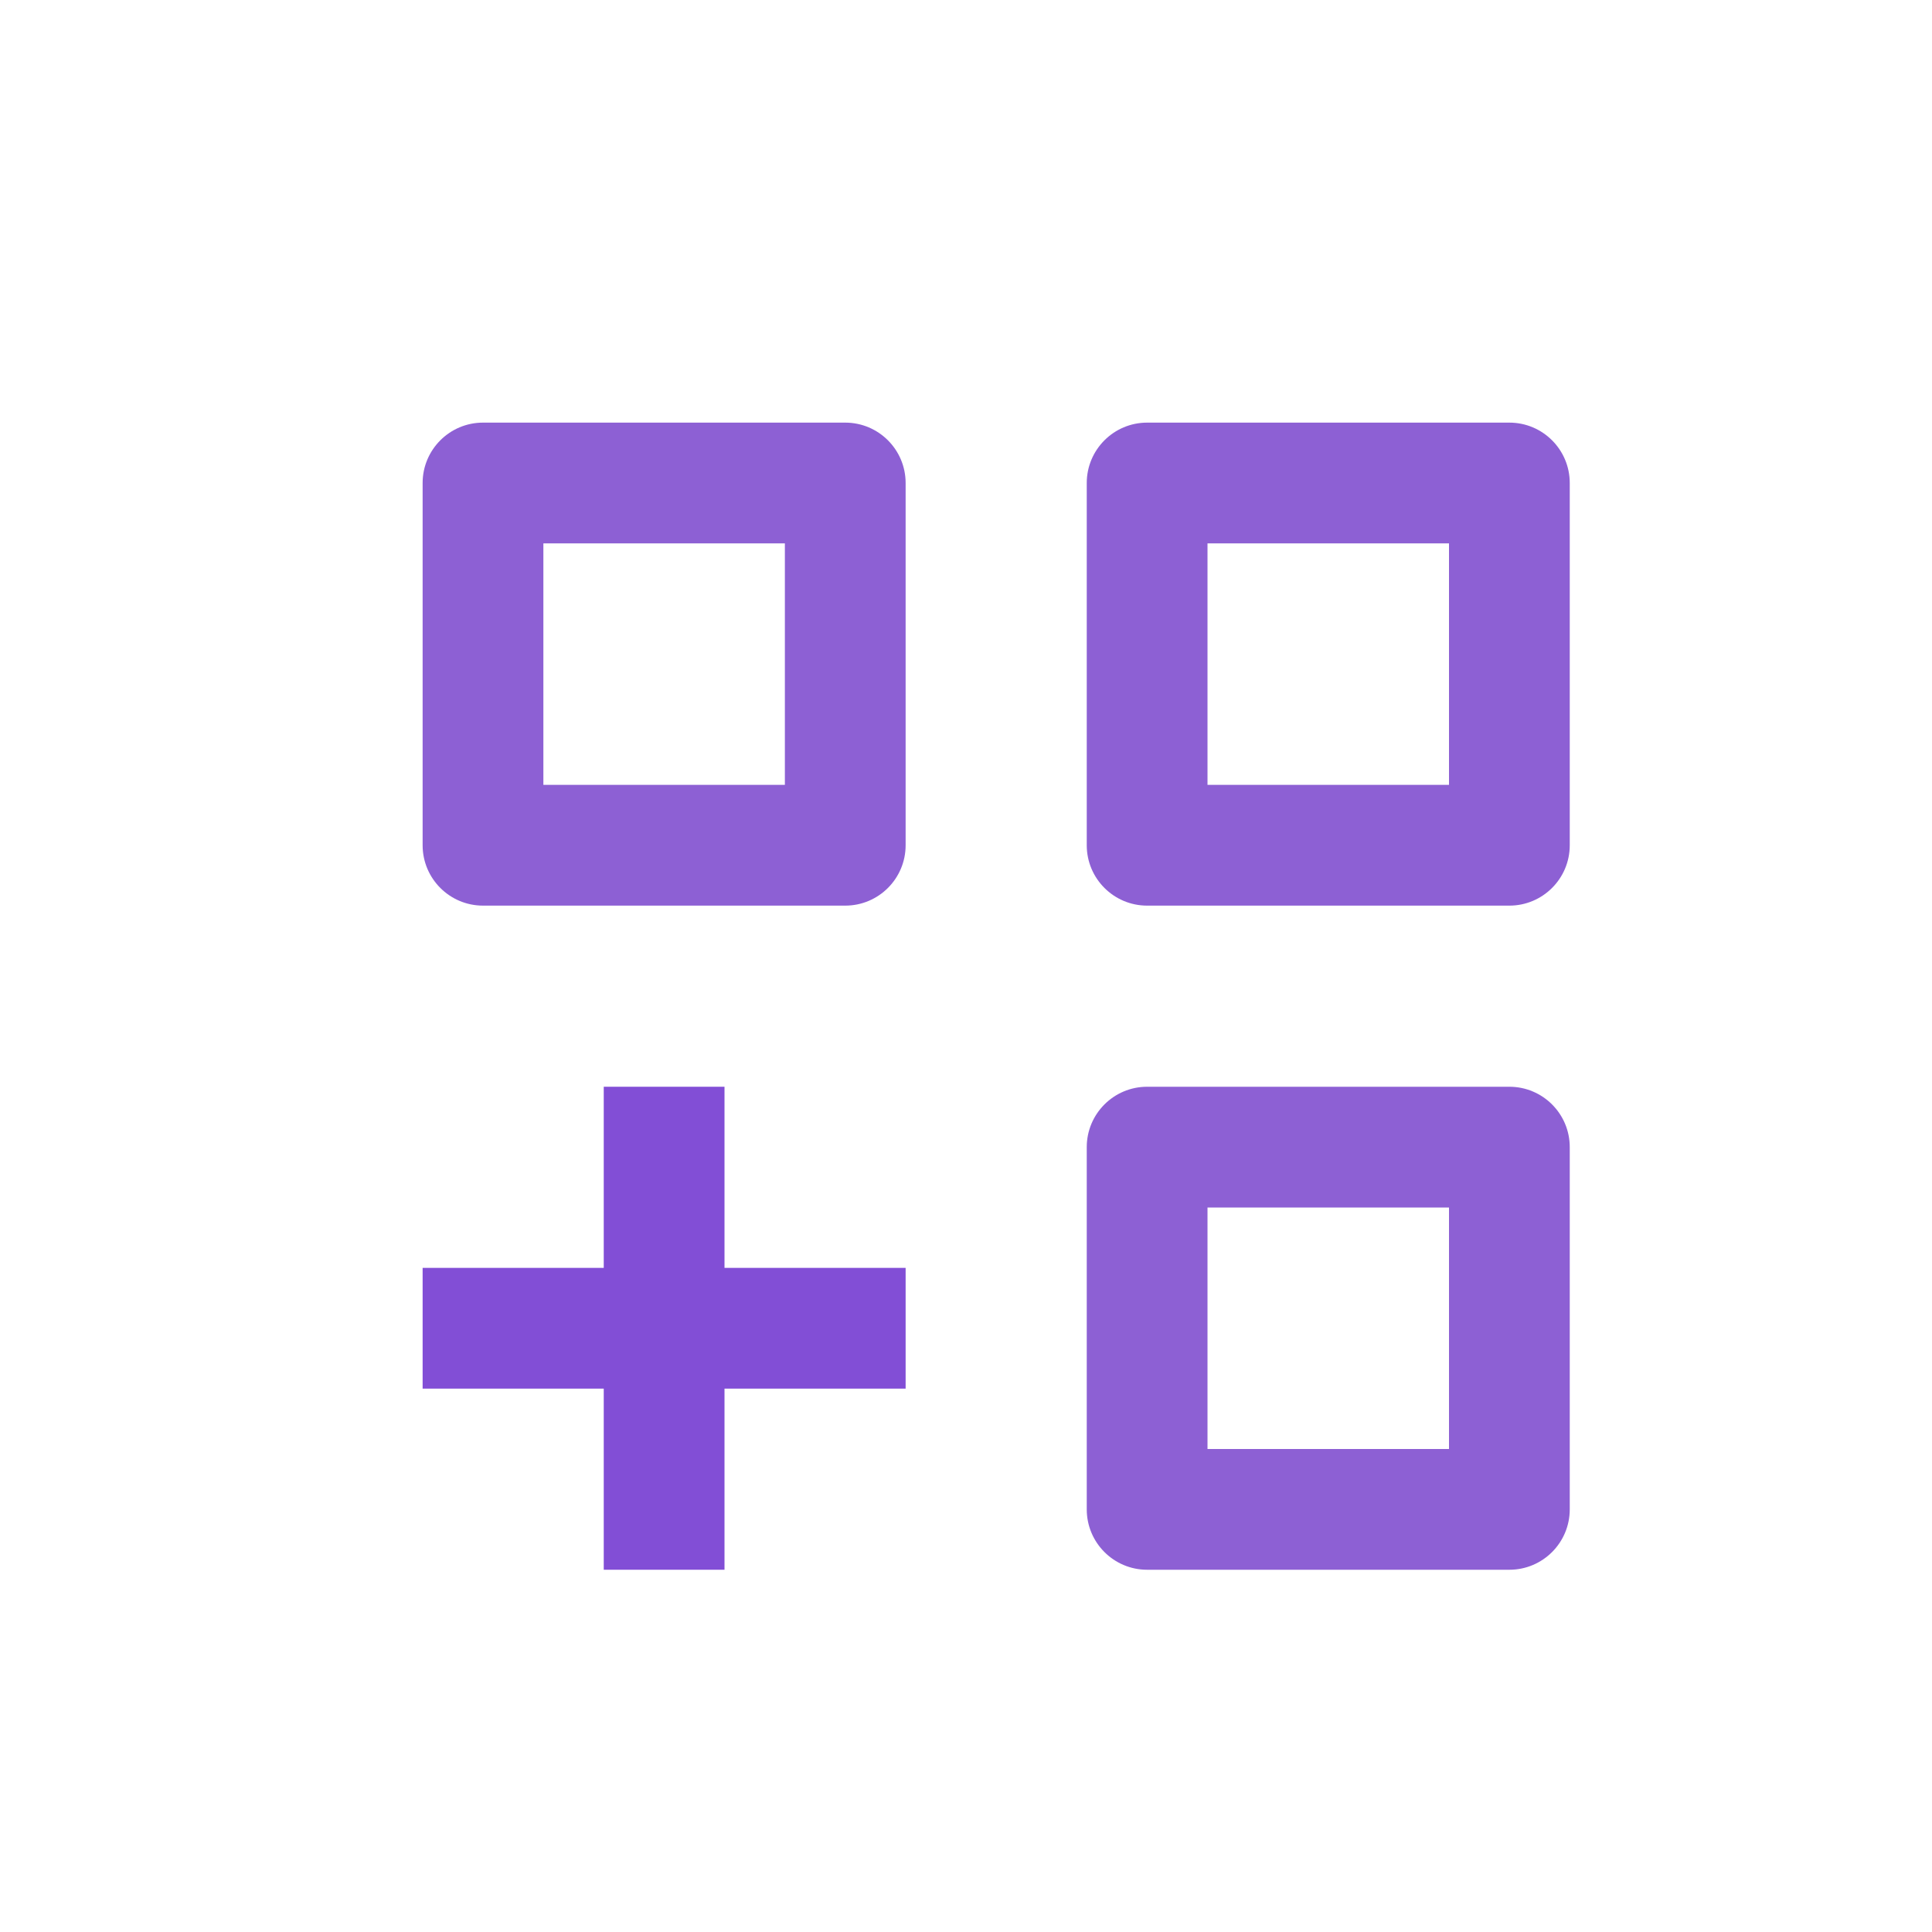
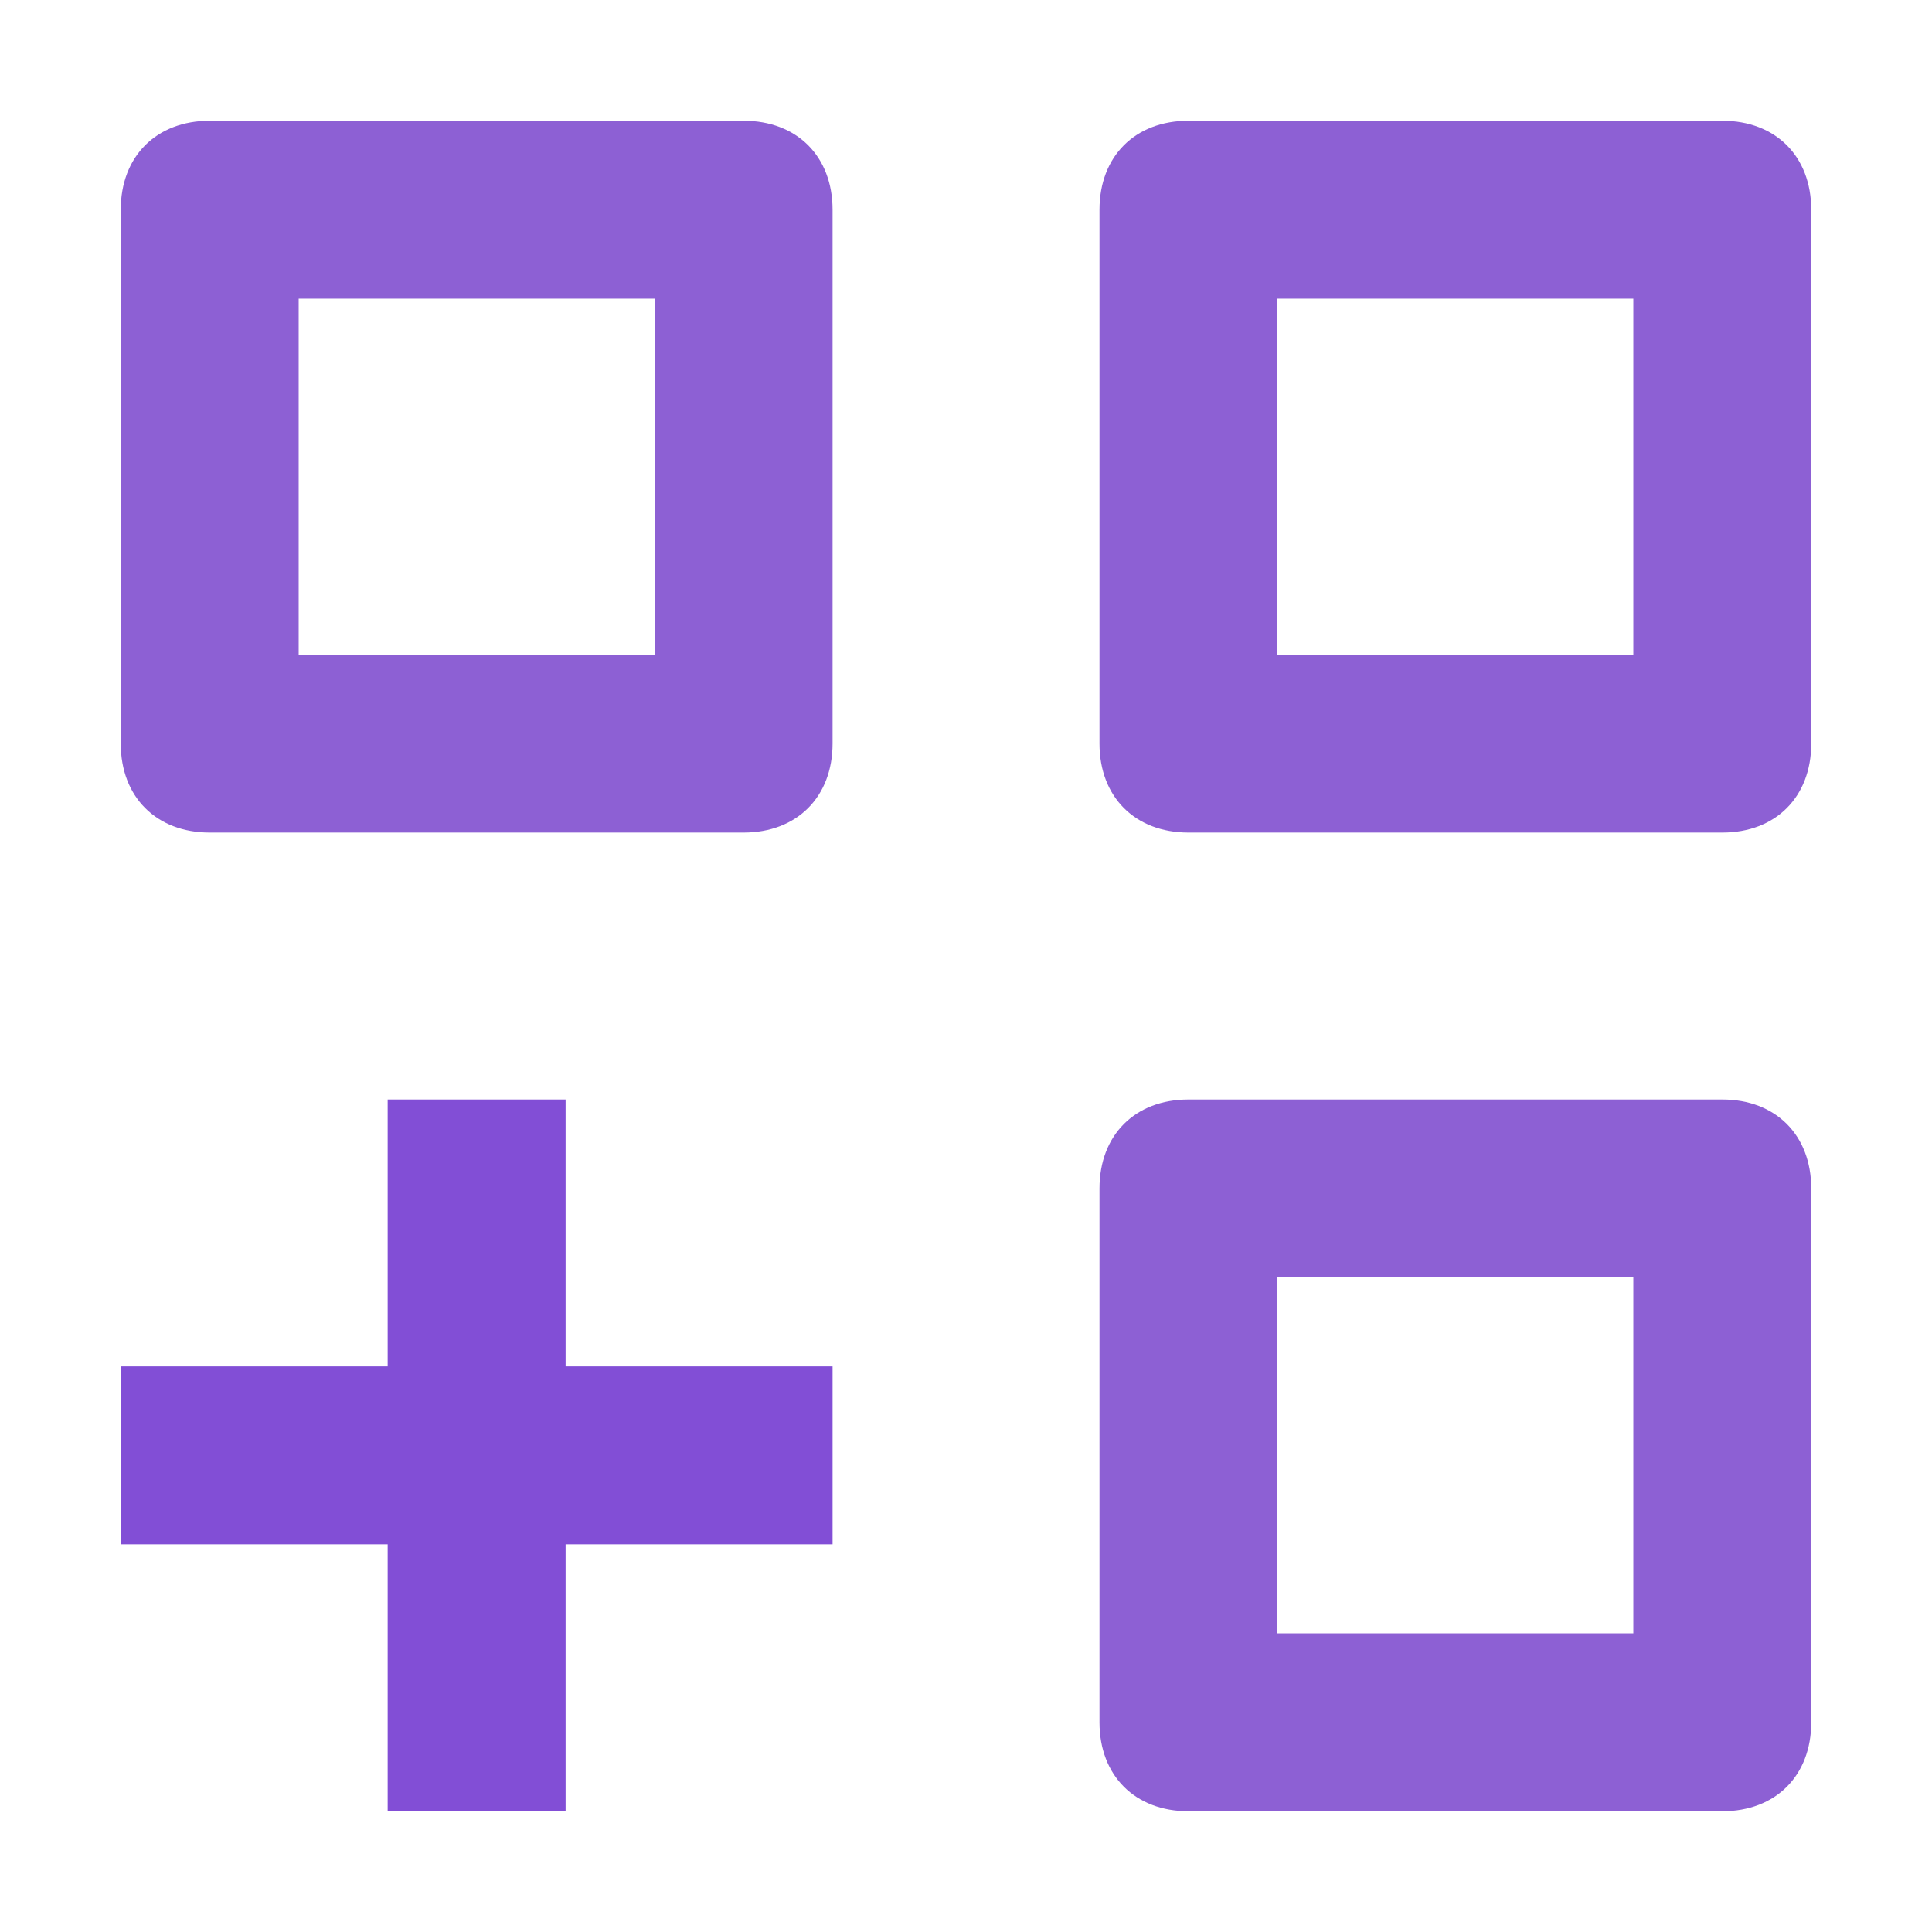
<svg xmlns="http://www.w3.org/2000/svg" width="32" height="32" viewBox="0 0 32 32" fill="none">
-   <path fill-rule="evenodd" clip-rule="evenodd" d="M20 9V13H24V9H20ZM19 7C18.448 7 18 7.448 18 8V14C18 14.552 18.448 15 19 15H25C25.552 15 26 14.552 26 14V8C26 7.448 25.552 7 25 7H19Z" fill="#8D60D4" />
-   <path fill-rule="evenodd" clip-rule="evenodd" d="M20 20V24H24V20H20ZM19 18C18.448 18 18 18.448 18 19V25C18 25.552 18.448 26 19 26H25C25.552 26 26 25.552 26 25V19C26 18.448 25.552 18 25 18H19Z" fill="#8D60D4" />
-   <path fill-rule="evenodd" clip-rule="evenodd" d="M9 9V13H13V9H9ZM8 7C7.448 7 7 7.448 7 8V14C7 14.552 7.448 15 8 15H14C14.552 15 15 14.552 15 14V8C15 7.448 14.552 7 14 7H8Z" fill="#8D60D4" />
-   <path d="M12 18L12 21L15 21L15 23L12 23L12 26L10 26L10 23L7 23L7 21L10 21L10 18L12 18Z" fill="#824ED6" />
+   <path fill-rule="evenodd" clip-rule="evenodd" d="M21.158 4.947V10.842H27.053V4.947H21.158ZM19.685 2C18.8 2 18.211 2.589 18.211 3.474V12.316C18.211 13.2 18.8 13.79 19.685 13.79H28.527C29.411 13.79 30 13.2 30 12.316V3.474C30 2.589 29.411 2 28.527 2H19.685Z" fill="#8D60D4" />
+   <path fill-rule="evenodd" clip-rule="evenodd" d="M21.158 21.158V27.053H27.053V21.158H21.158ZM19.685 18.211C18.8 18.211 18.211 18.8 18.211 19.685V28.527C18.211 29.411 18.8 30 19.685 30H28.527C29.411 30 30 29.411 30 28.527V19.685C30 18.8 29.411 18.211 28.527 18.211H19.685Z" fill="#8D60D4" />
+   <path fill-rule="evenodd" clip-rule="evenodd" d="M4.947 4.947V10.842H10.842V4.947H4.947ZM3.474 2C2.589 2 2 2.589 2 3.474V12.316C2 13.2 2.589 13.79 3.474 13.79H12.316C13.2 13.79 13.79 13.2 13.79 12.316V3.474C13.79 2.589 13.2 2 12.316 2H3.474Z" fill="#8D60D4" />
+   <path d="M9.368 18.211V22.632H13.79V25.579H9.368V30H6.421V25.579H2V22.632H6.421V18.211H9.368Z" fill="#824ED6" />
</svg>
